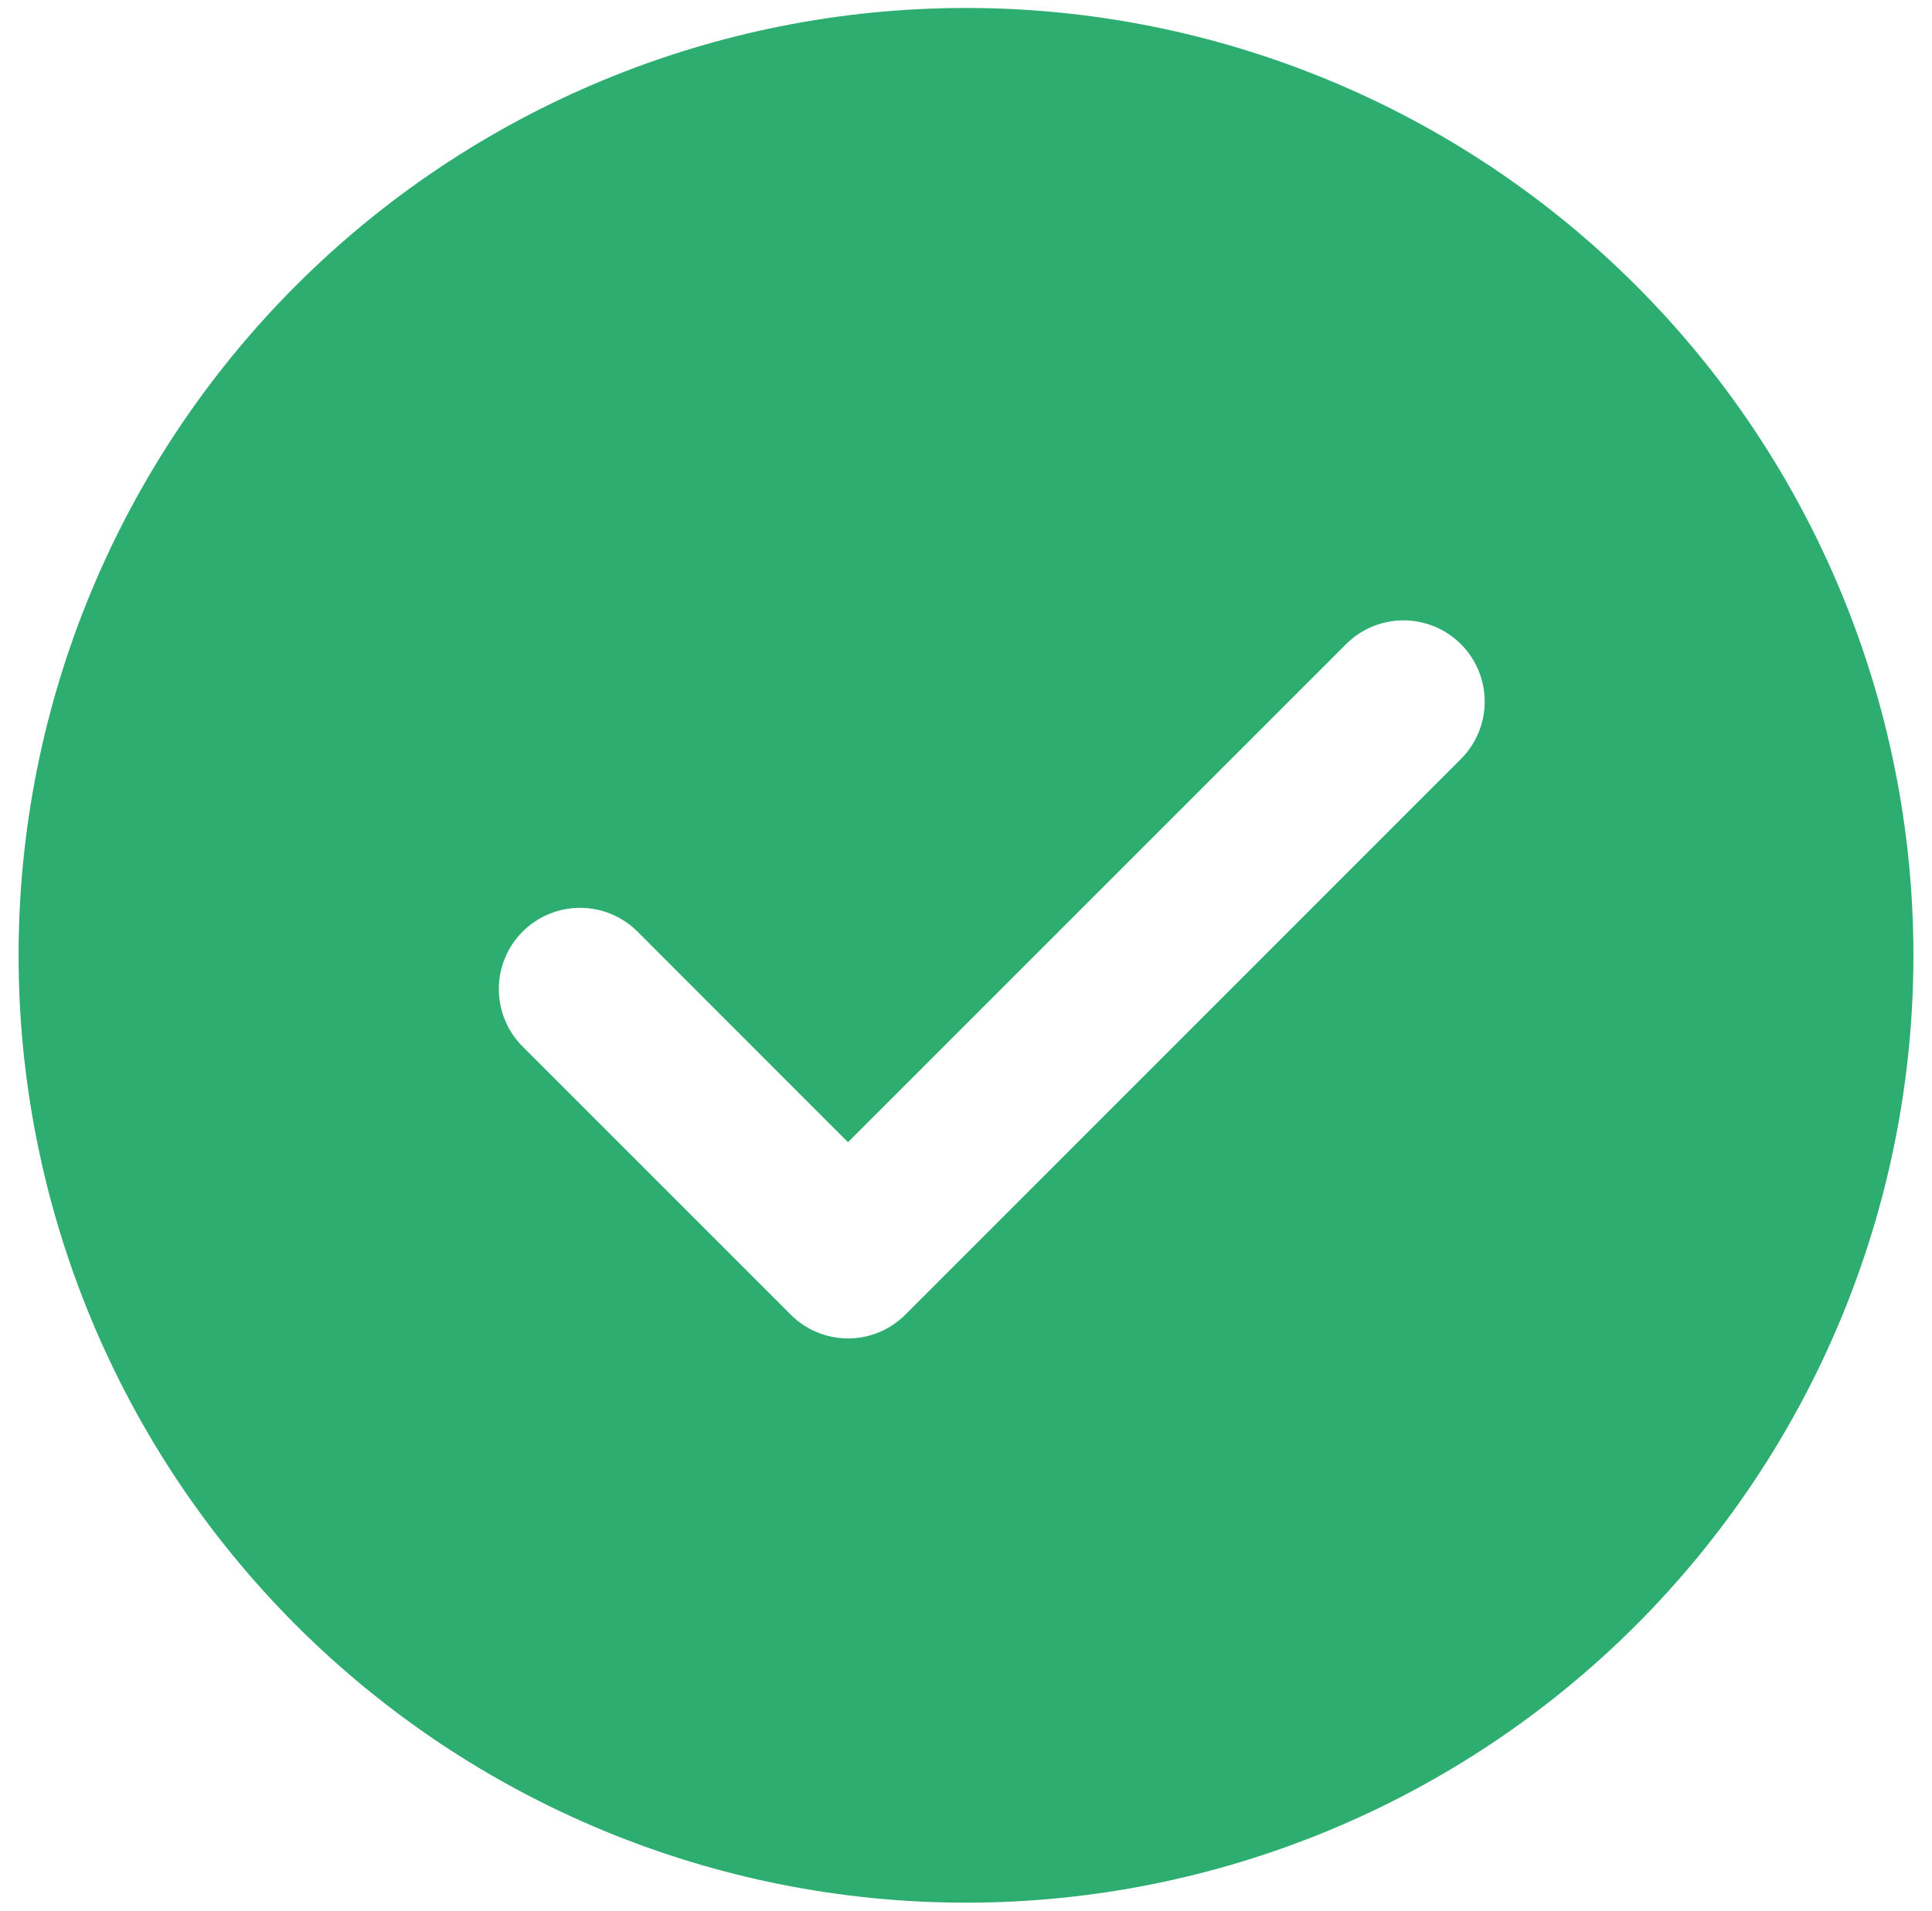
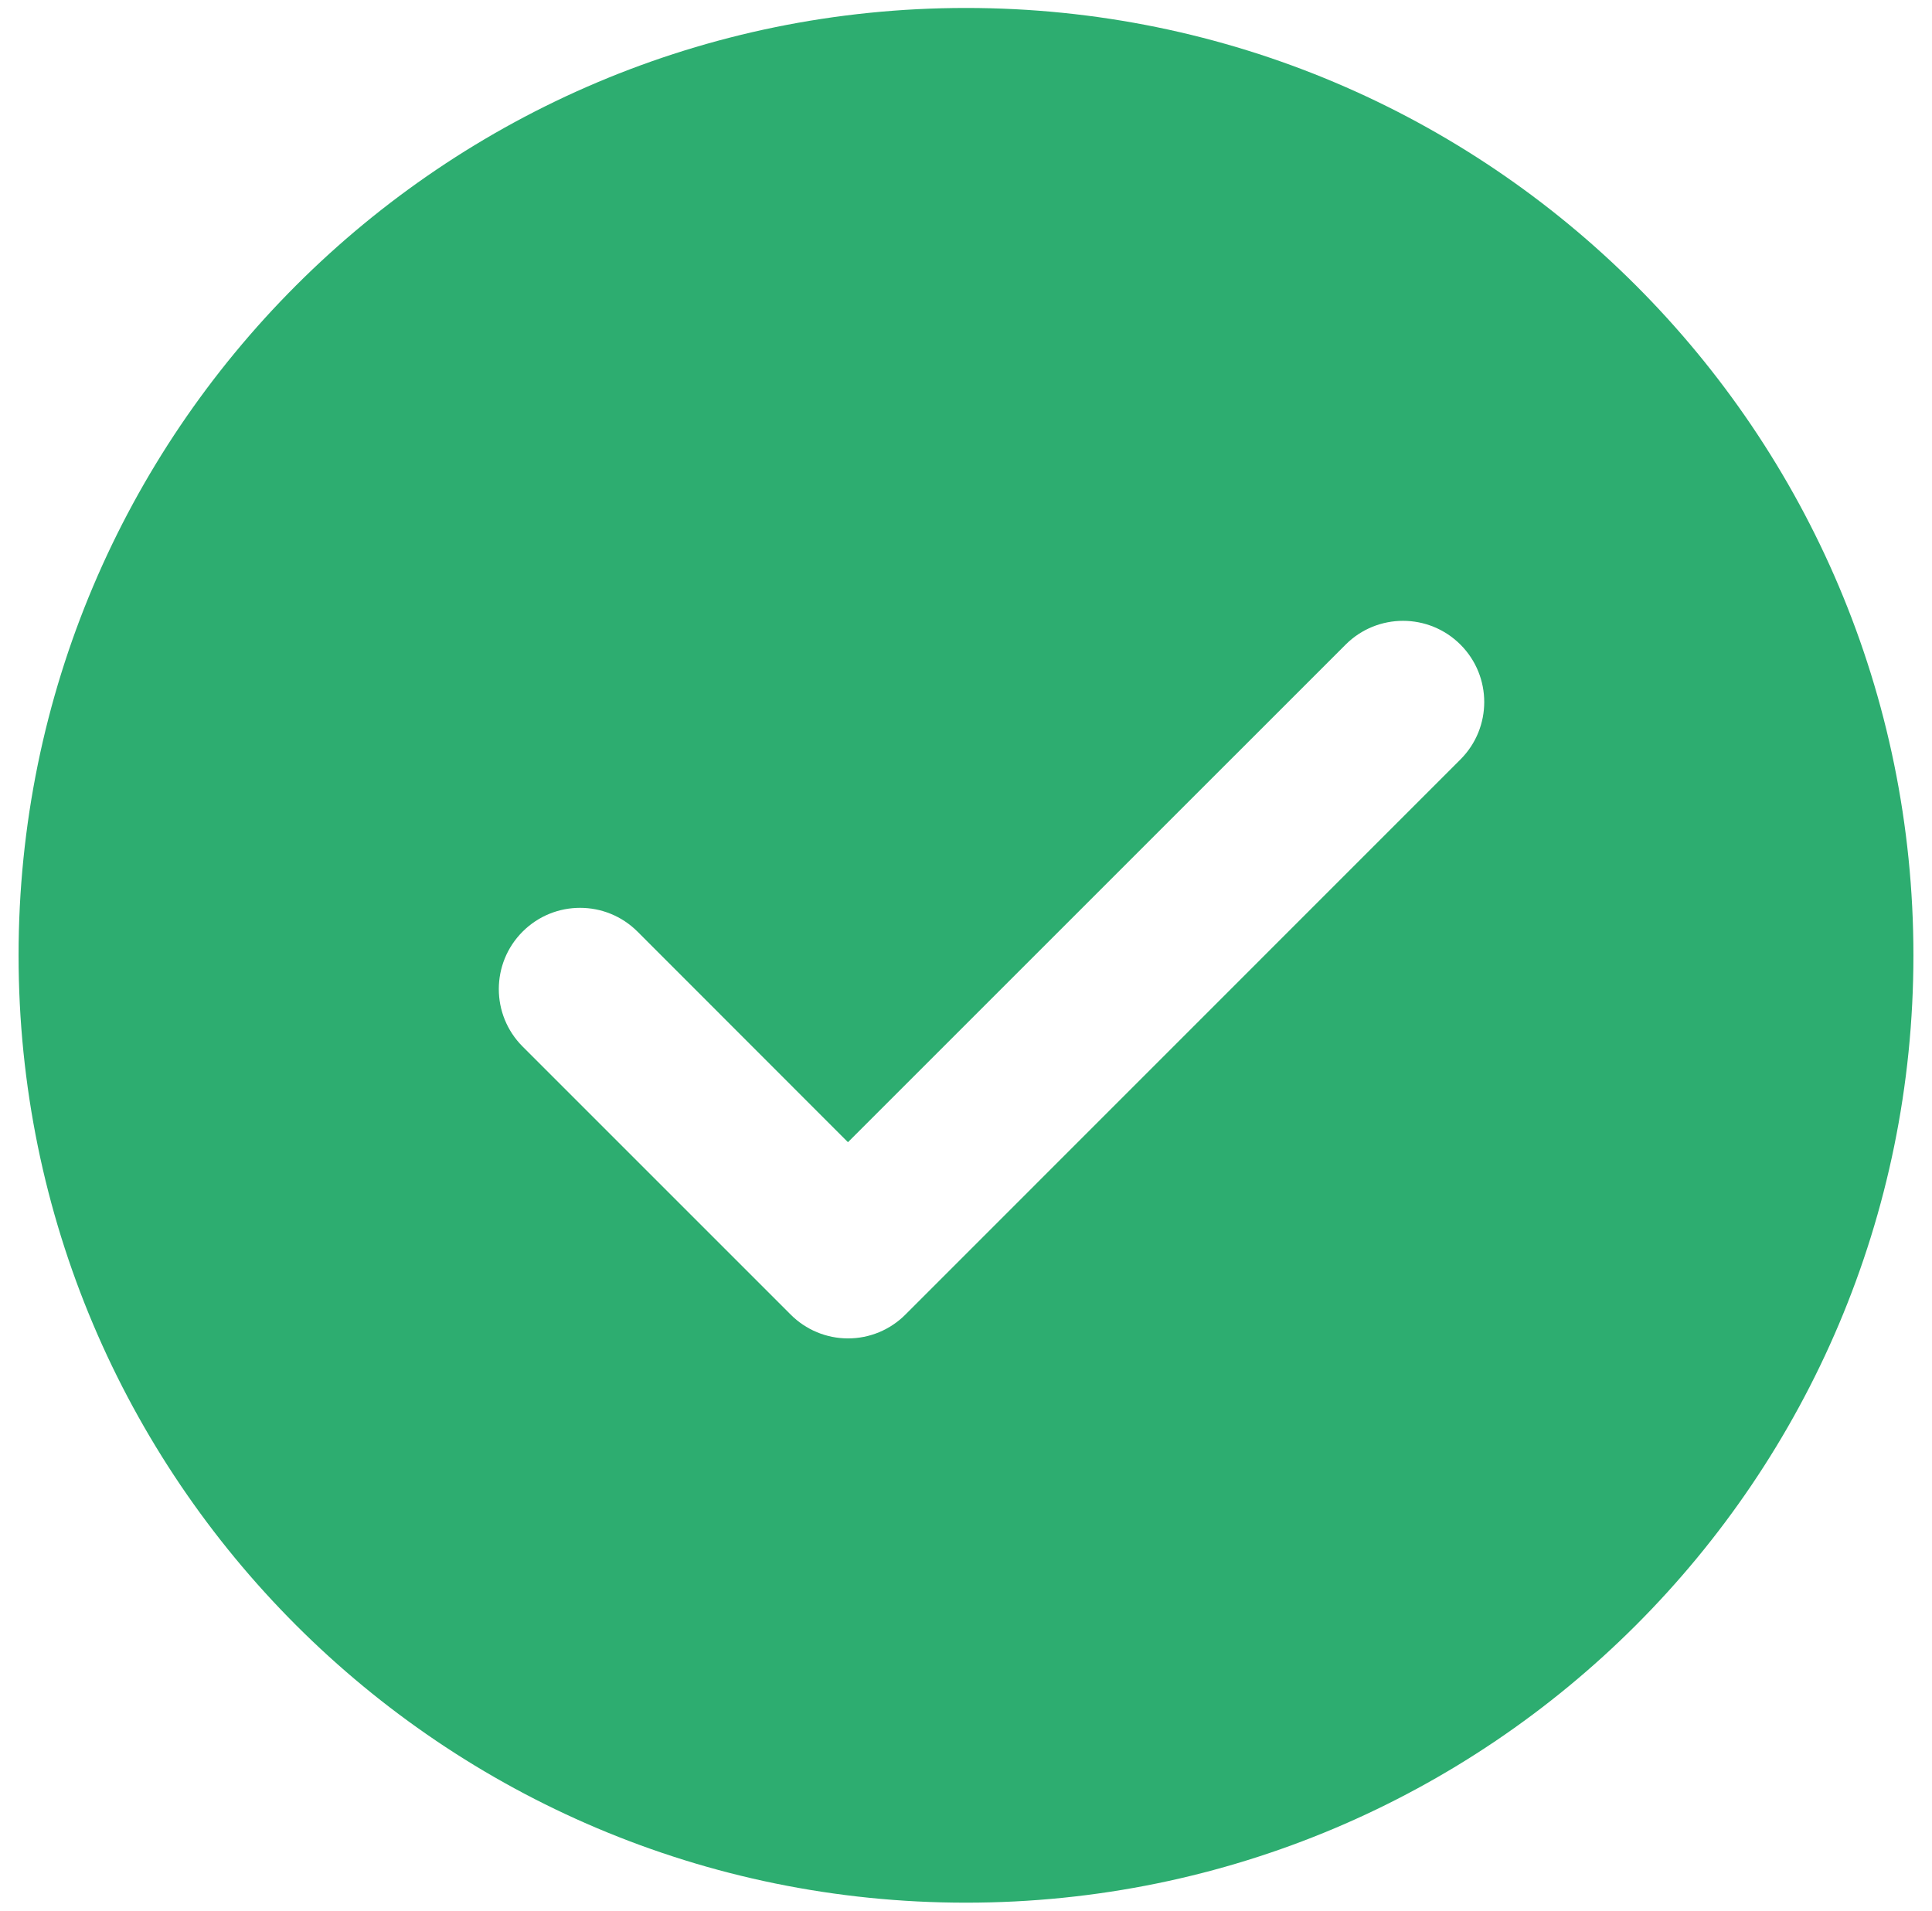
- <svg xmlns="http://www.w3.org/2000/svg" width="91" height="90" viewBox="0 0 91 90" fill="none">
-   <path d="M45.5 0.375C57.335 0.375 68.686 5.077 77.055 13.445C85.423 21.814 90.125 33.165 90.125 45C90.125 56.835 85.423 68.186 77.055 76.555C68.686 84.923 57.335 89.625 45.5 89.625C33.665 89.625 22.314 84.923 13.945 76.555C5.577 68.186 0.875 56.835 0.875 45C0.875 33.165 5.577 21.814 13.945 13.445C22.314 5.077 33.665 0.375 45.5 0.375ZM39.941 53.804L30.028 43.884C29.672 43.529 29.251 43.247 28.786 43.055C28.322 42.862 27.824 42.763 27.322 42.763C26.819 42.763 26.321 42.862 25.857 43.055C25.393 43.247 24.971 43.529 24.616 43.884C23.898 44.602 23.495 45.575 23.495 46.591C23.495 47.606 23.898 48.579 24.616 49.297L37.238 61.919C37.592 62.276 38.014 62.56 38.478 62.753C38.943 62.947 39.441 63.046 39.944 63.046C40.447 63.046 40.946 62.947 41.41 62.753C41.874 62.56 42.296 62.276 42.65 61.919L68.788 35.775C69.148 35.422 69.434 35 69.631 34.535C69.827 34.069 69.93 33.57 69.932 33.065C69.934 32.56 69.837 32.06 69.644 31.593C69.453 31.126 69.17 30.701 68.813 30.344C68.456 29.987 68.032 29.704 67.566 29.511C67.099 29.319 66.599 29.221 66.094 29.222C65.589 29.224 65.089 29.326 64.624 29.521C64.158 29.717 63.736 30.003 63.382 30.363L39.941 53.804Z" fill="#2DAD70" />
+ <svg xmlns="http://www.w3.org/2000/svg" width="91" height="90" fill="none">
+   <path d="M45.5.375a44.625 44.625 0 1 1 0 89.25 44.625 44.625 0 0 1 0-89.25zm-5.559 53.429-9.913-9.92a3.827 3.827 0 1 0-5.412 5.413l12.622 12.622a3.813 3.813 0 0 0 5.412 0l26.138-26.144a3.824 3.824 0 1 0-5.406-5.412L39.94 53.803z" fill="#2DAD70" />
</svg>
